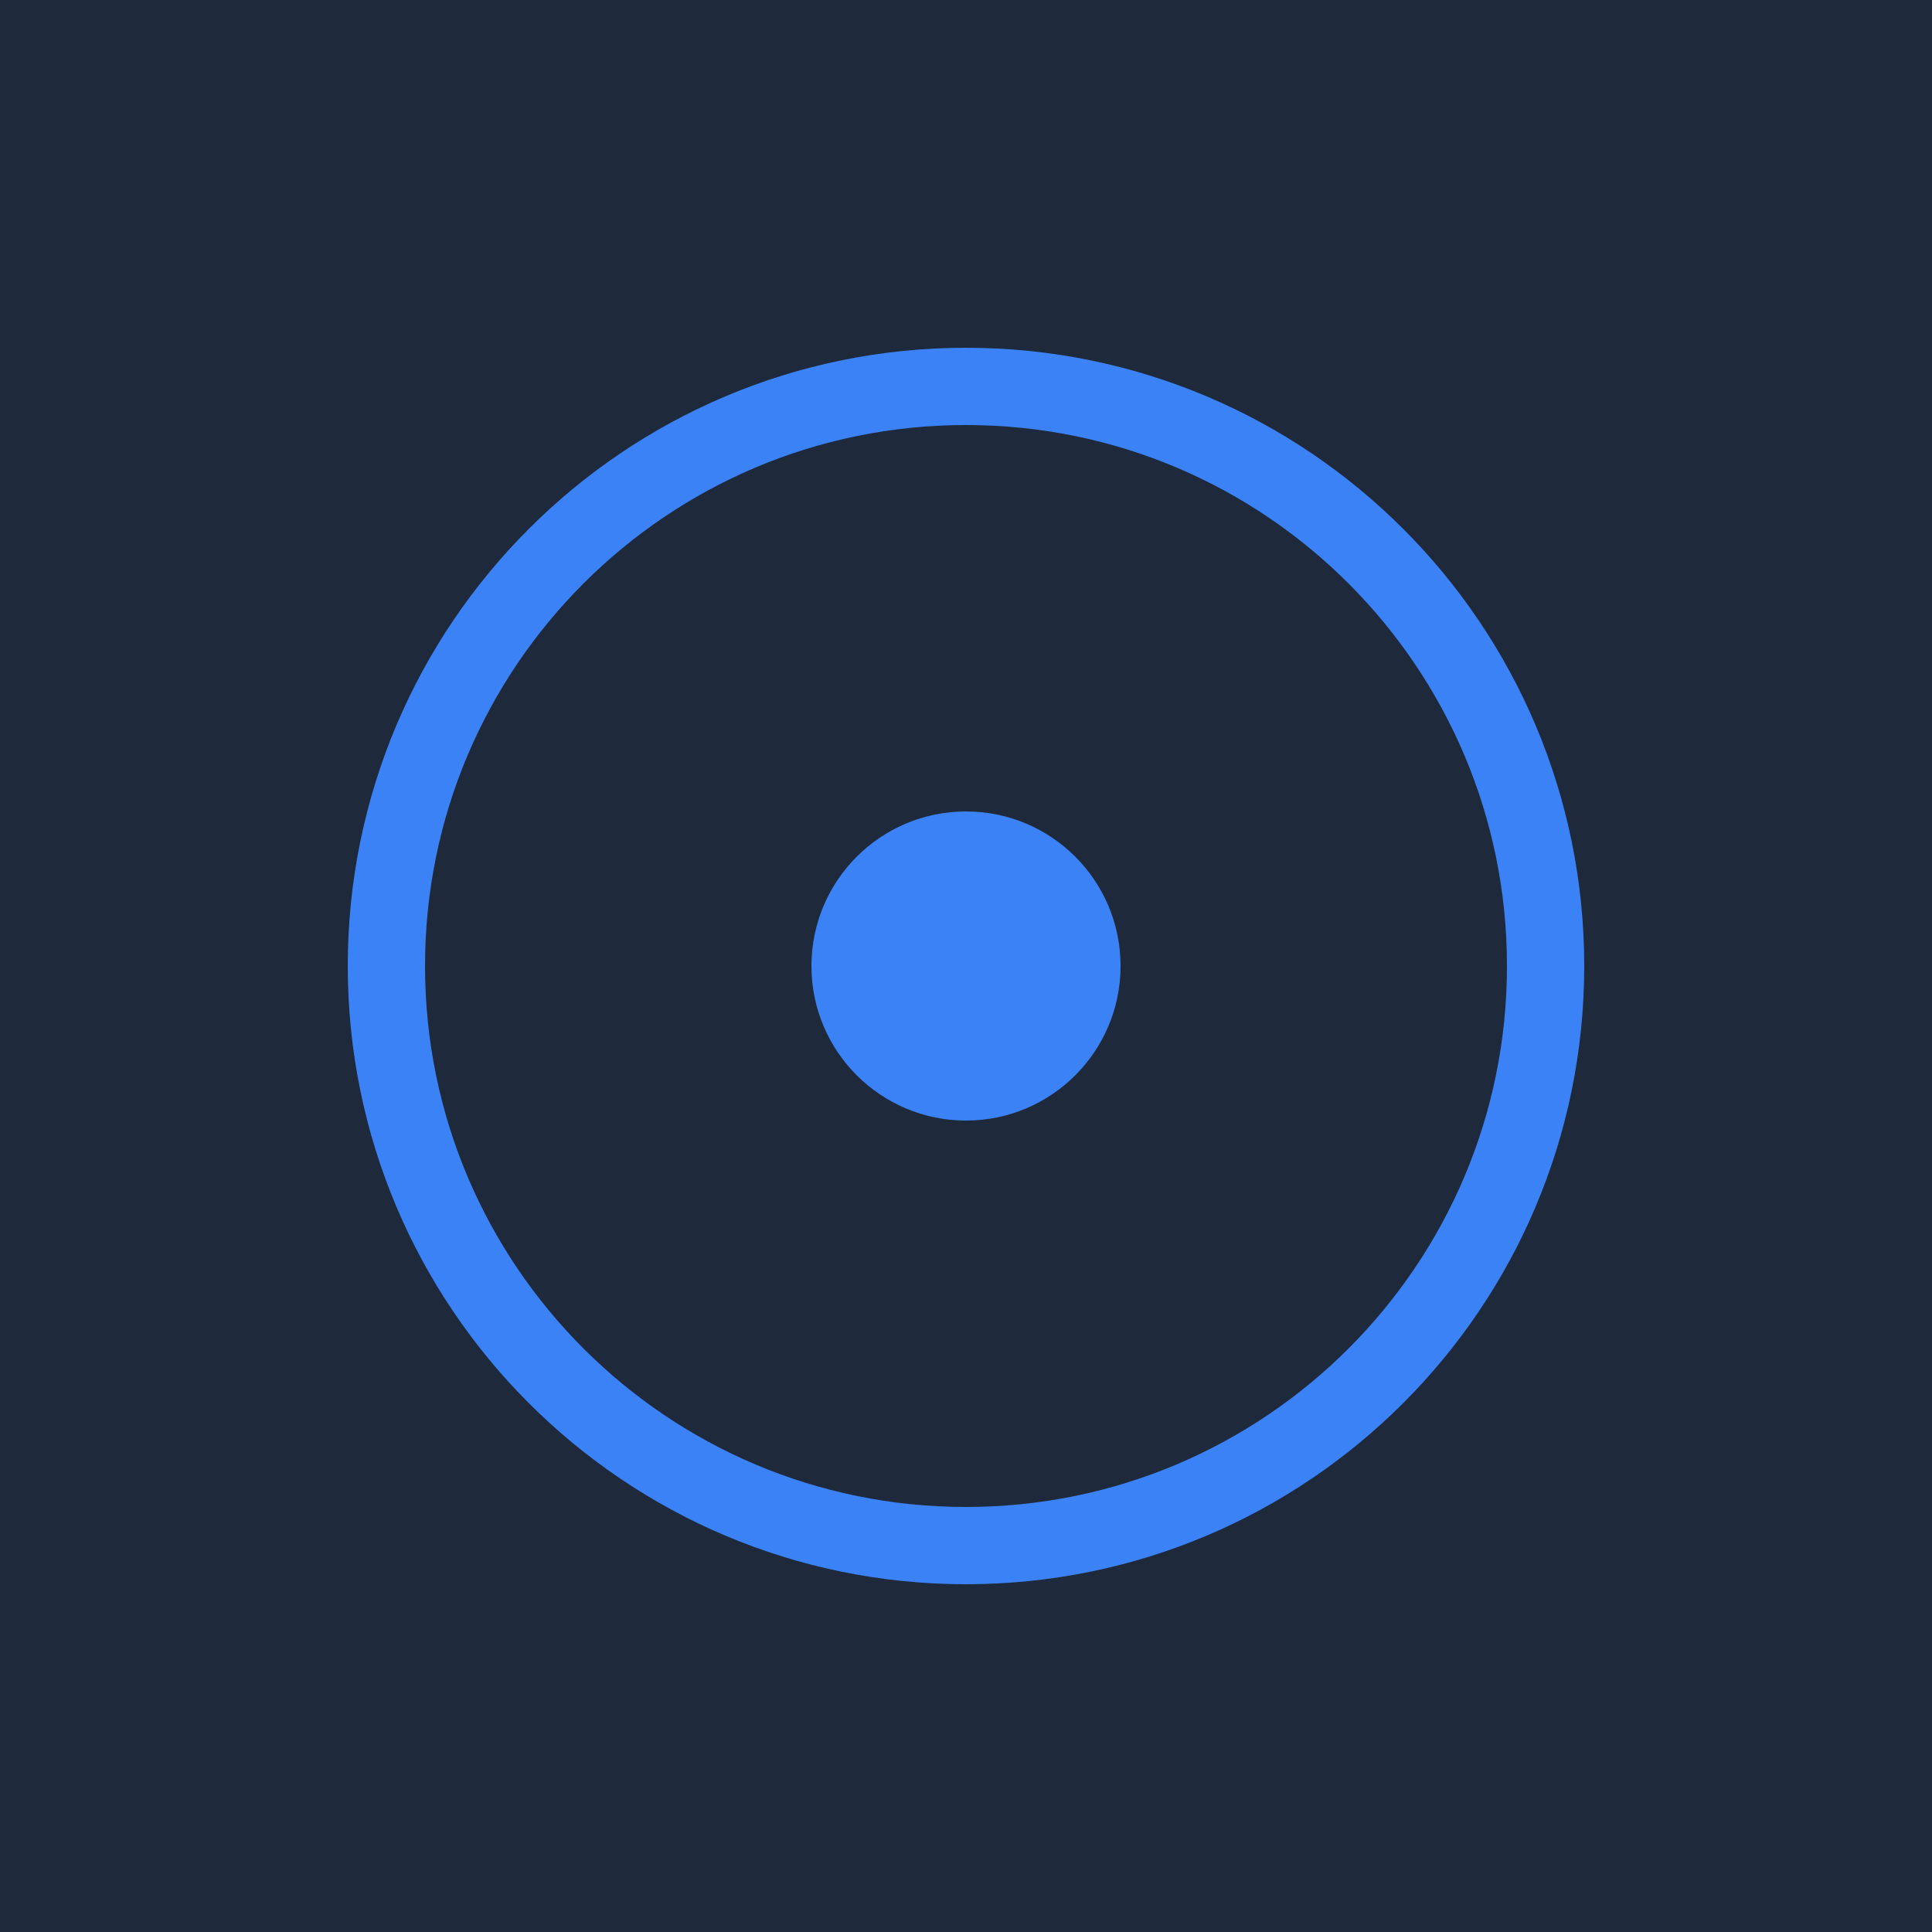
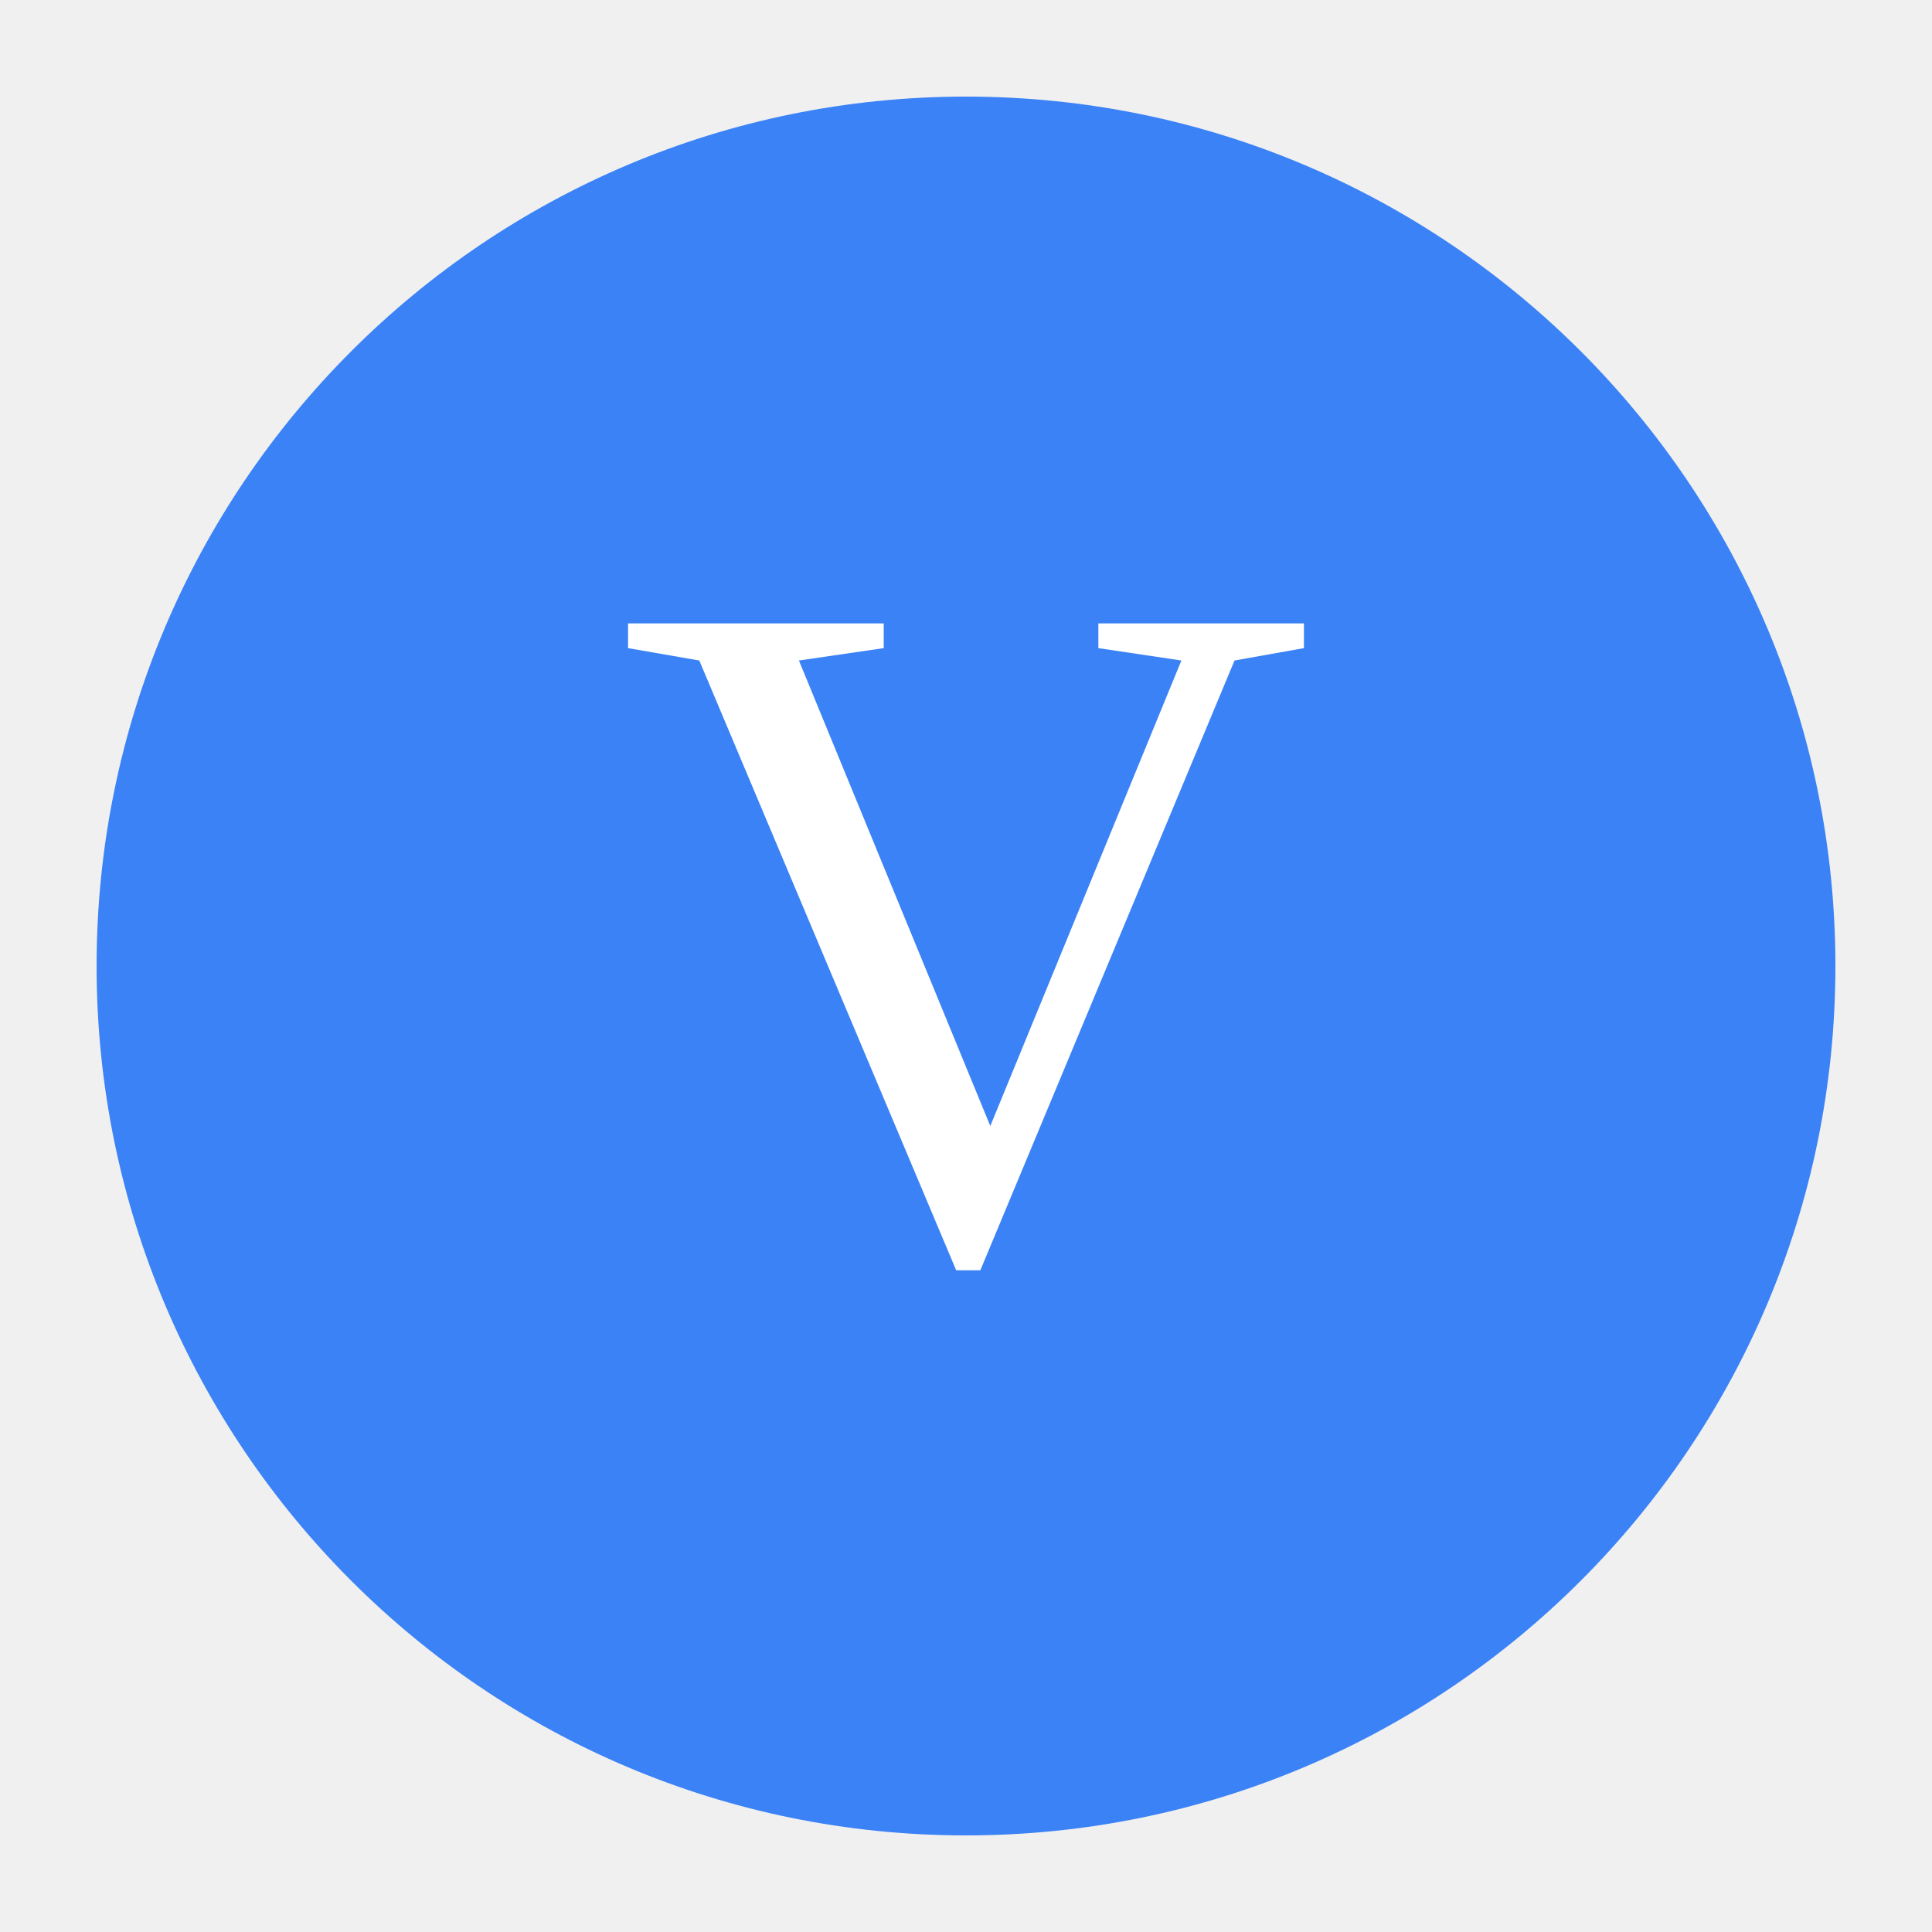
<svg xmlns="http://www.w3.org/2000/svg" viewBox="0 0 100 100">
-   <rect width="100" height="100" fill="#1E293B" />
-   <circle cx="50" cy="50" r="30" fill="none" stroke="#3B82F6" stroke-width="4" />
-   <circle cx="50" cy="50" r="8" fill="#3B82F6" />
+   <circle cx="50" cy="50" r="45" fill="#3B82F6" />
+   <text x="50" y="65" font-size="50" text-anchor="middle" fill="white">V</text>
</svg>
